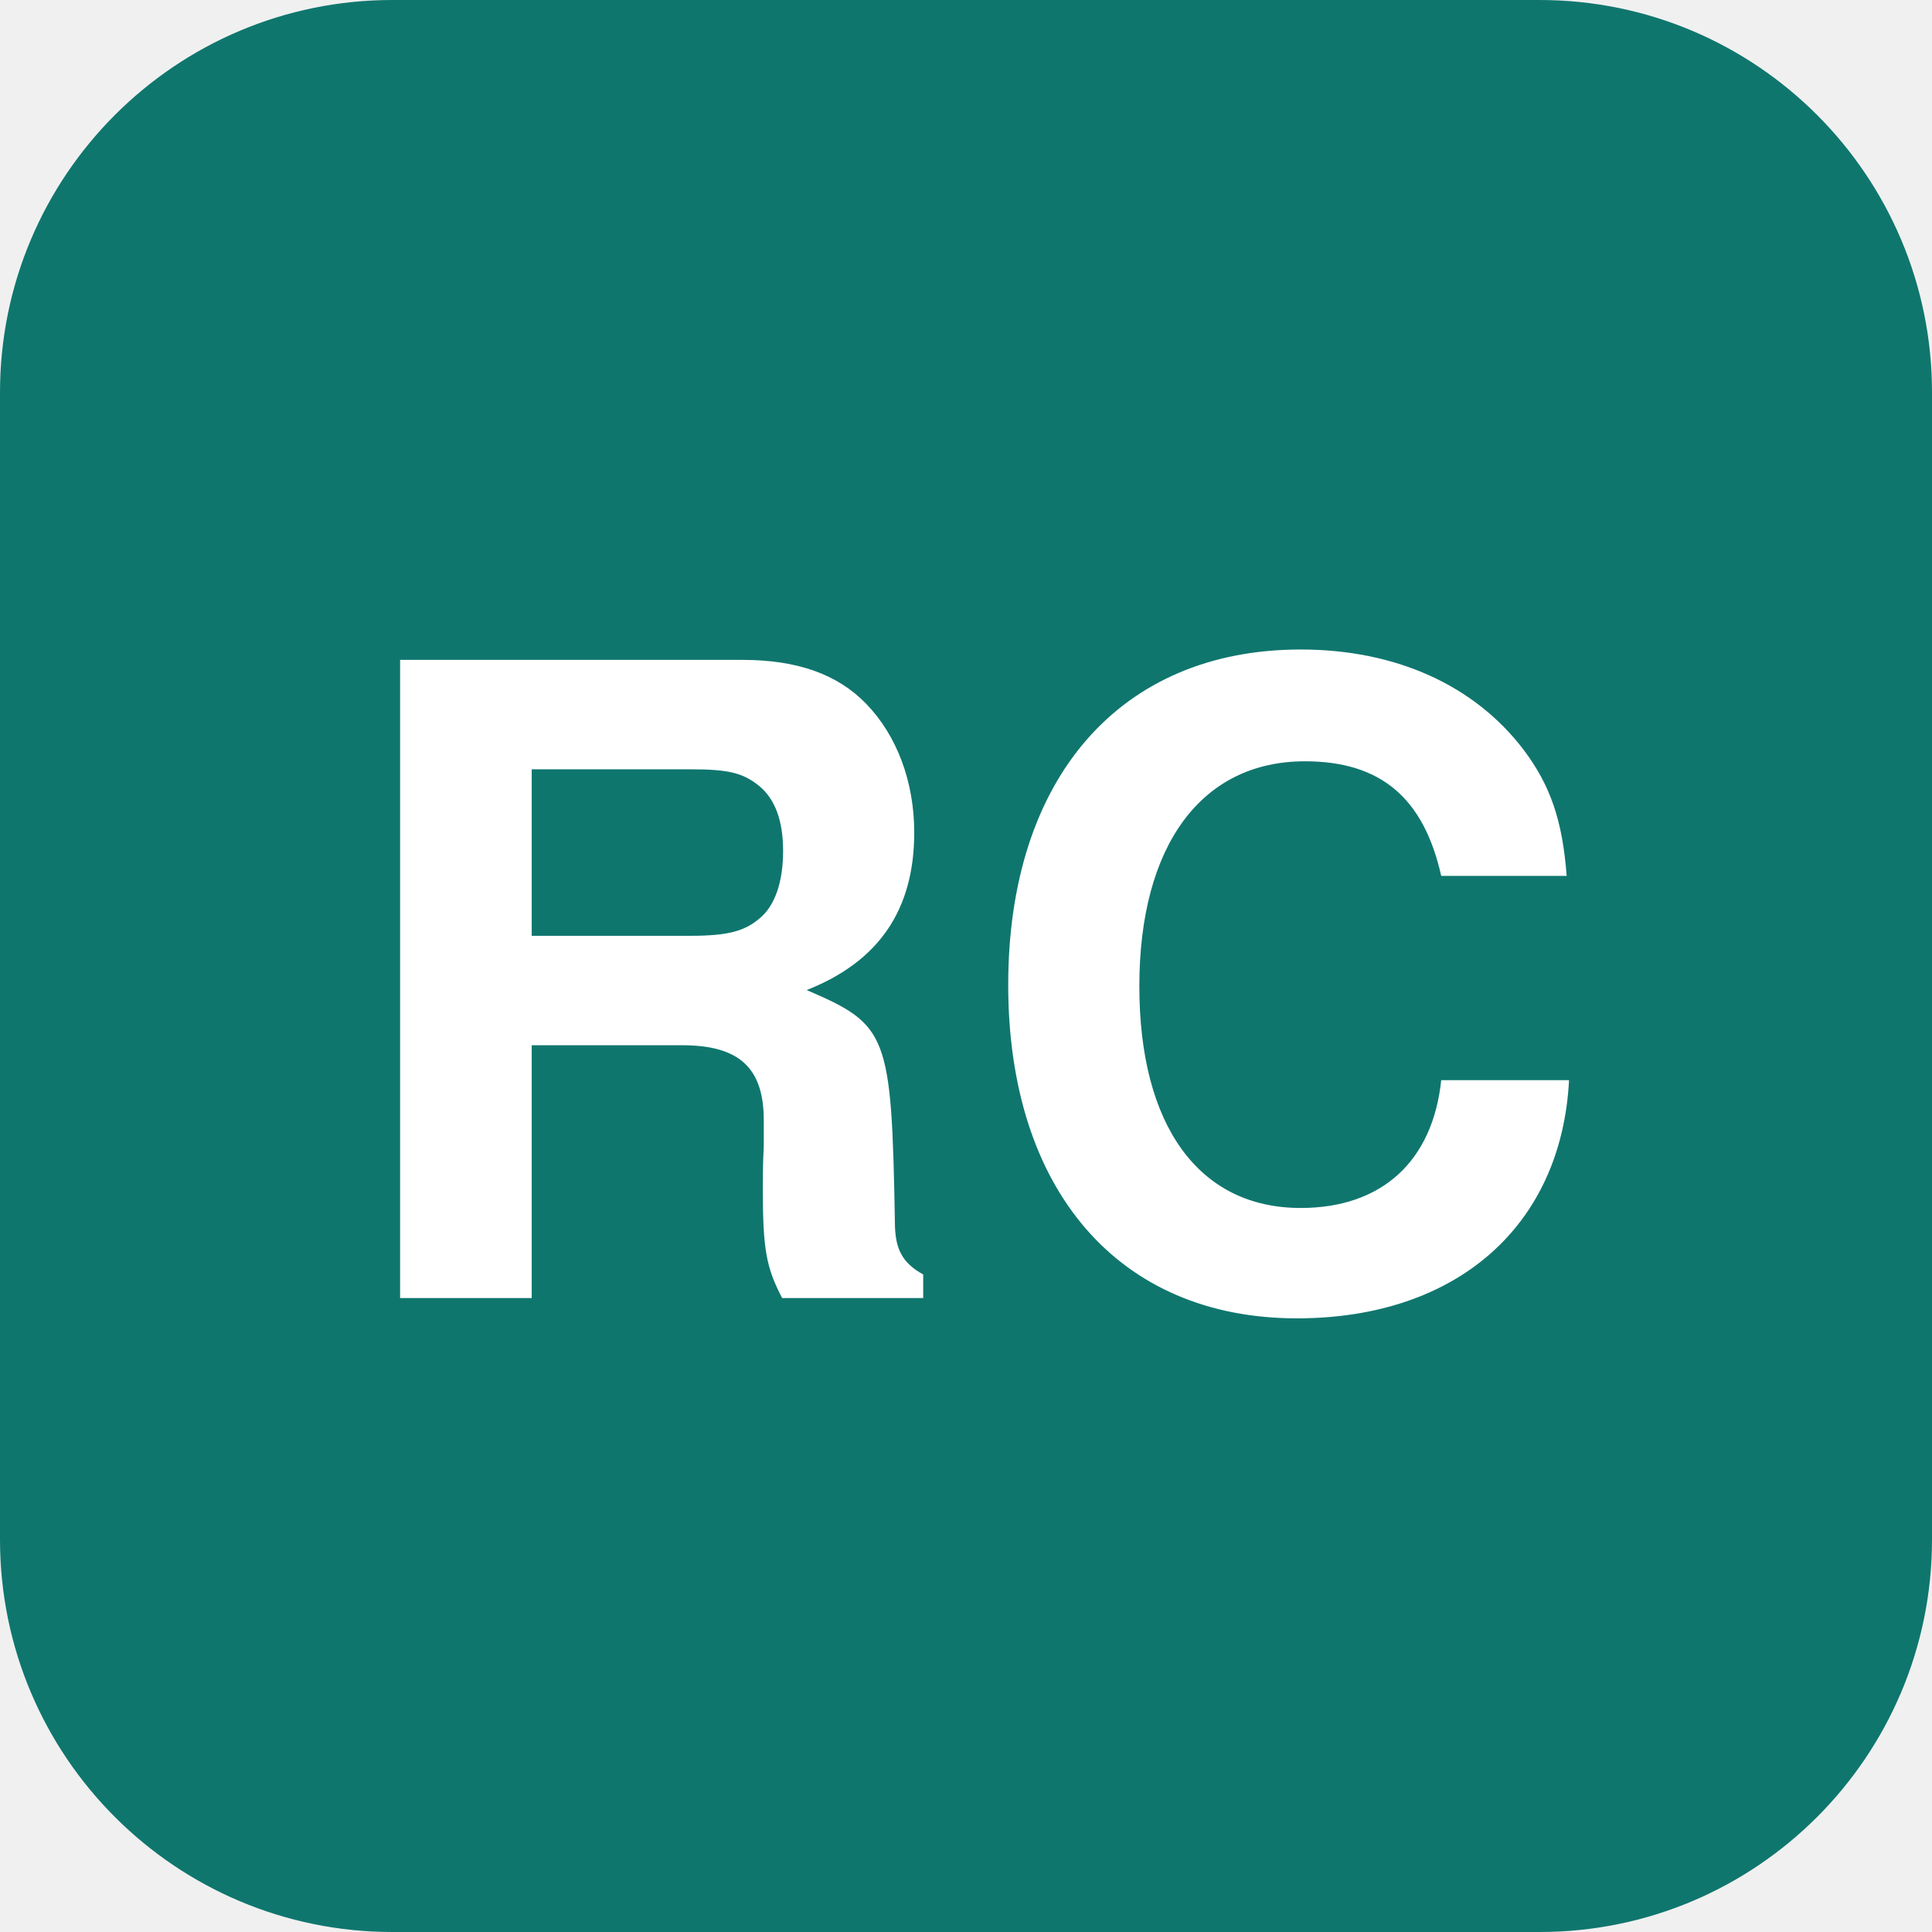
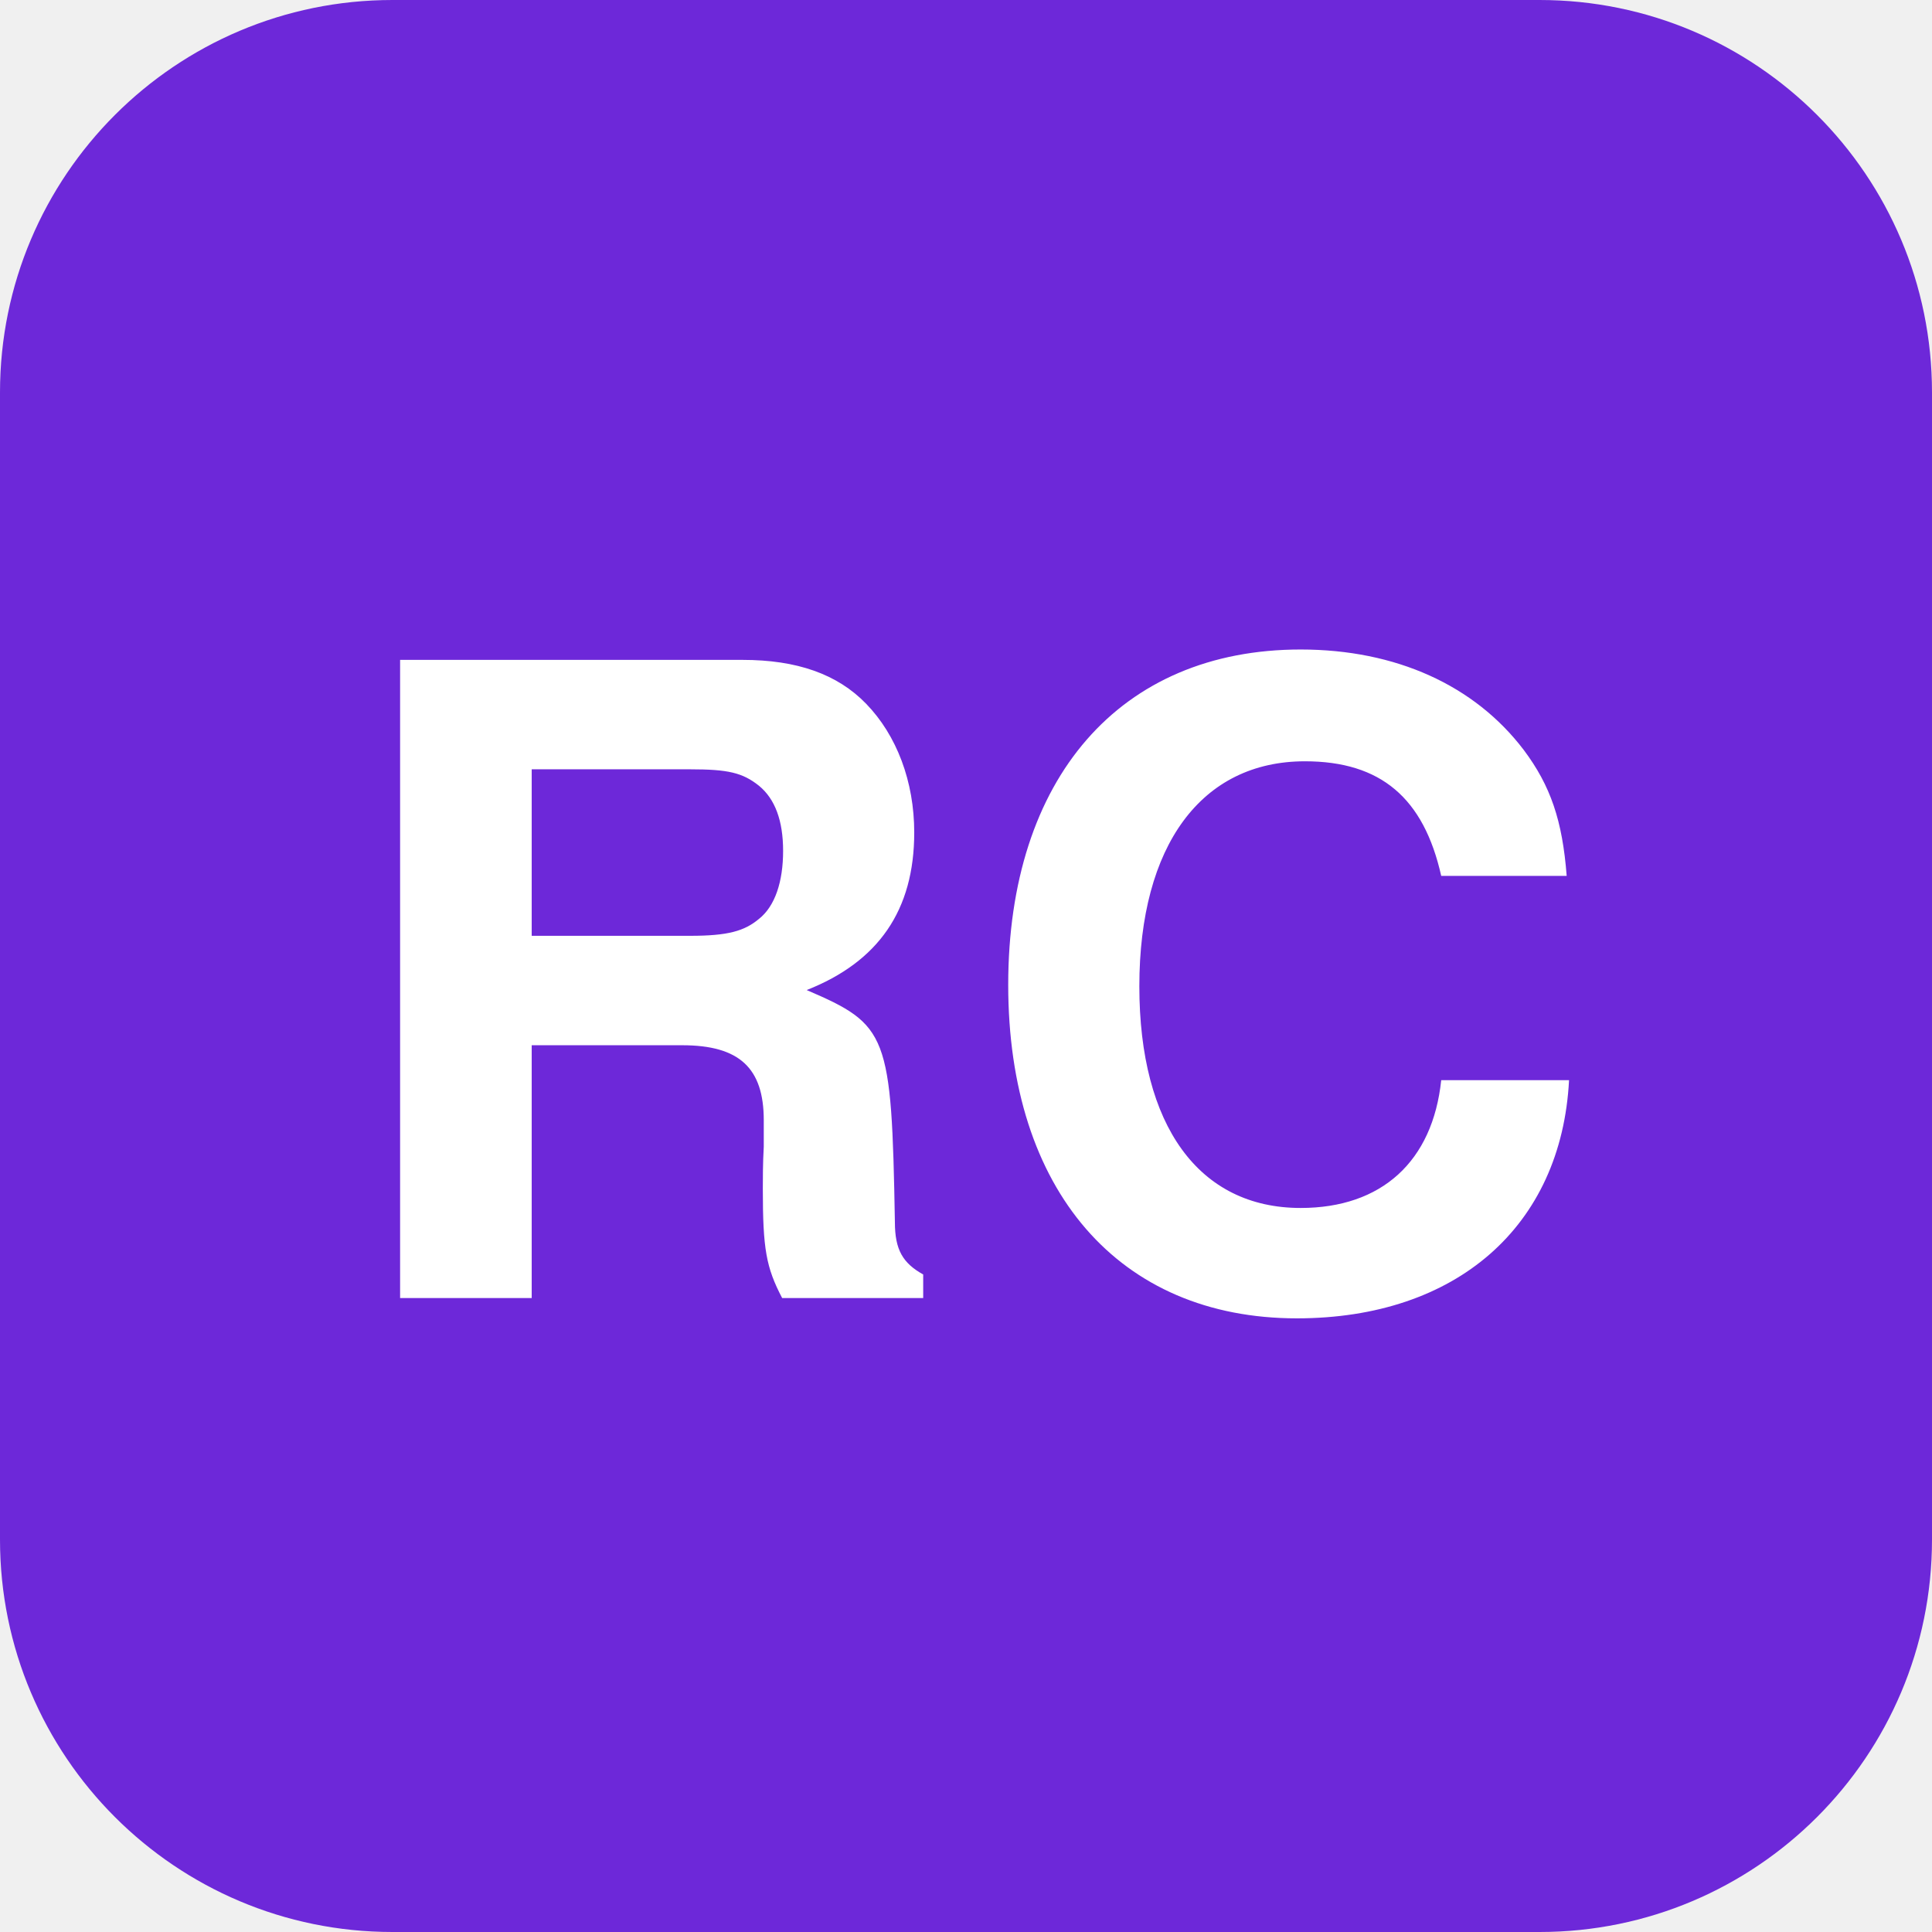
<svg xmlns="http://www.w3.org/2000/svg" viewBox="0 0 64 64" role="img" aria-label="Rakshith Chandupatla">
-   <rect width="64" height="64" rx="13" fill="#0f766e" />
+   <rect width="64" height="64" rx="13" fill="#6d28d9" />
  <text x="32" y="43" text-anchor="middle" font-family="'Helvetica Neue', Helvetica, Arial, sans-serif" font-size="29" font-weight="700" letter-spacing="0.5" fill="#ffffff">RC</text>
</svg>
